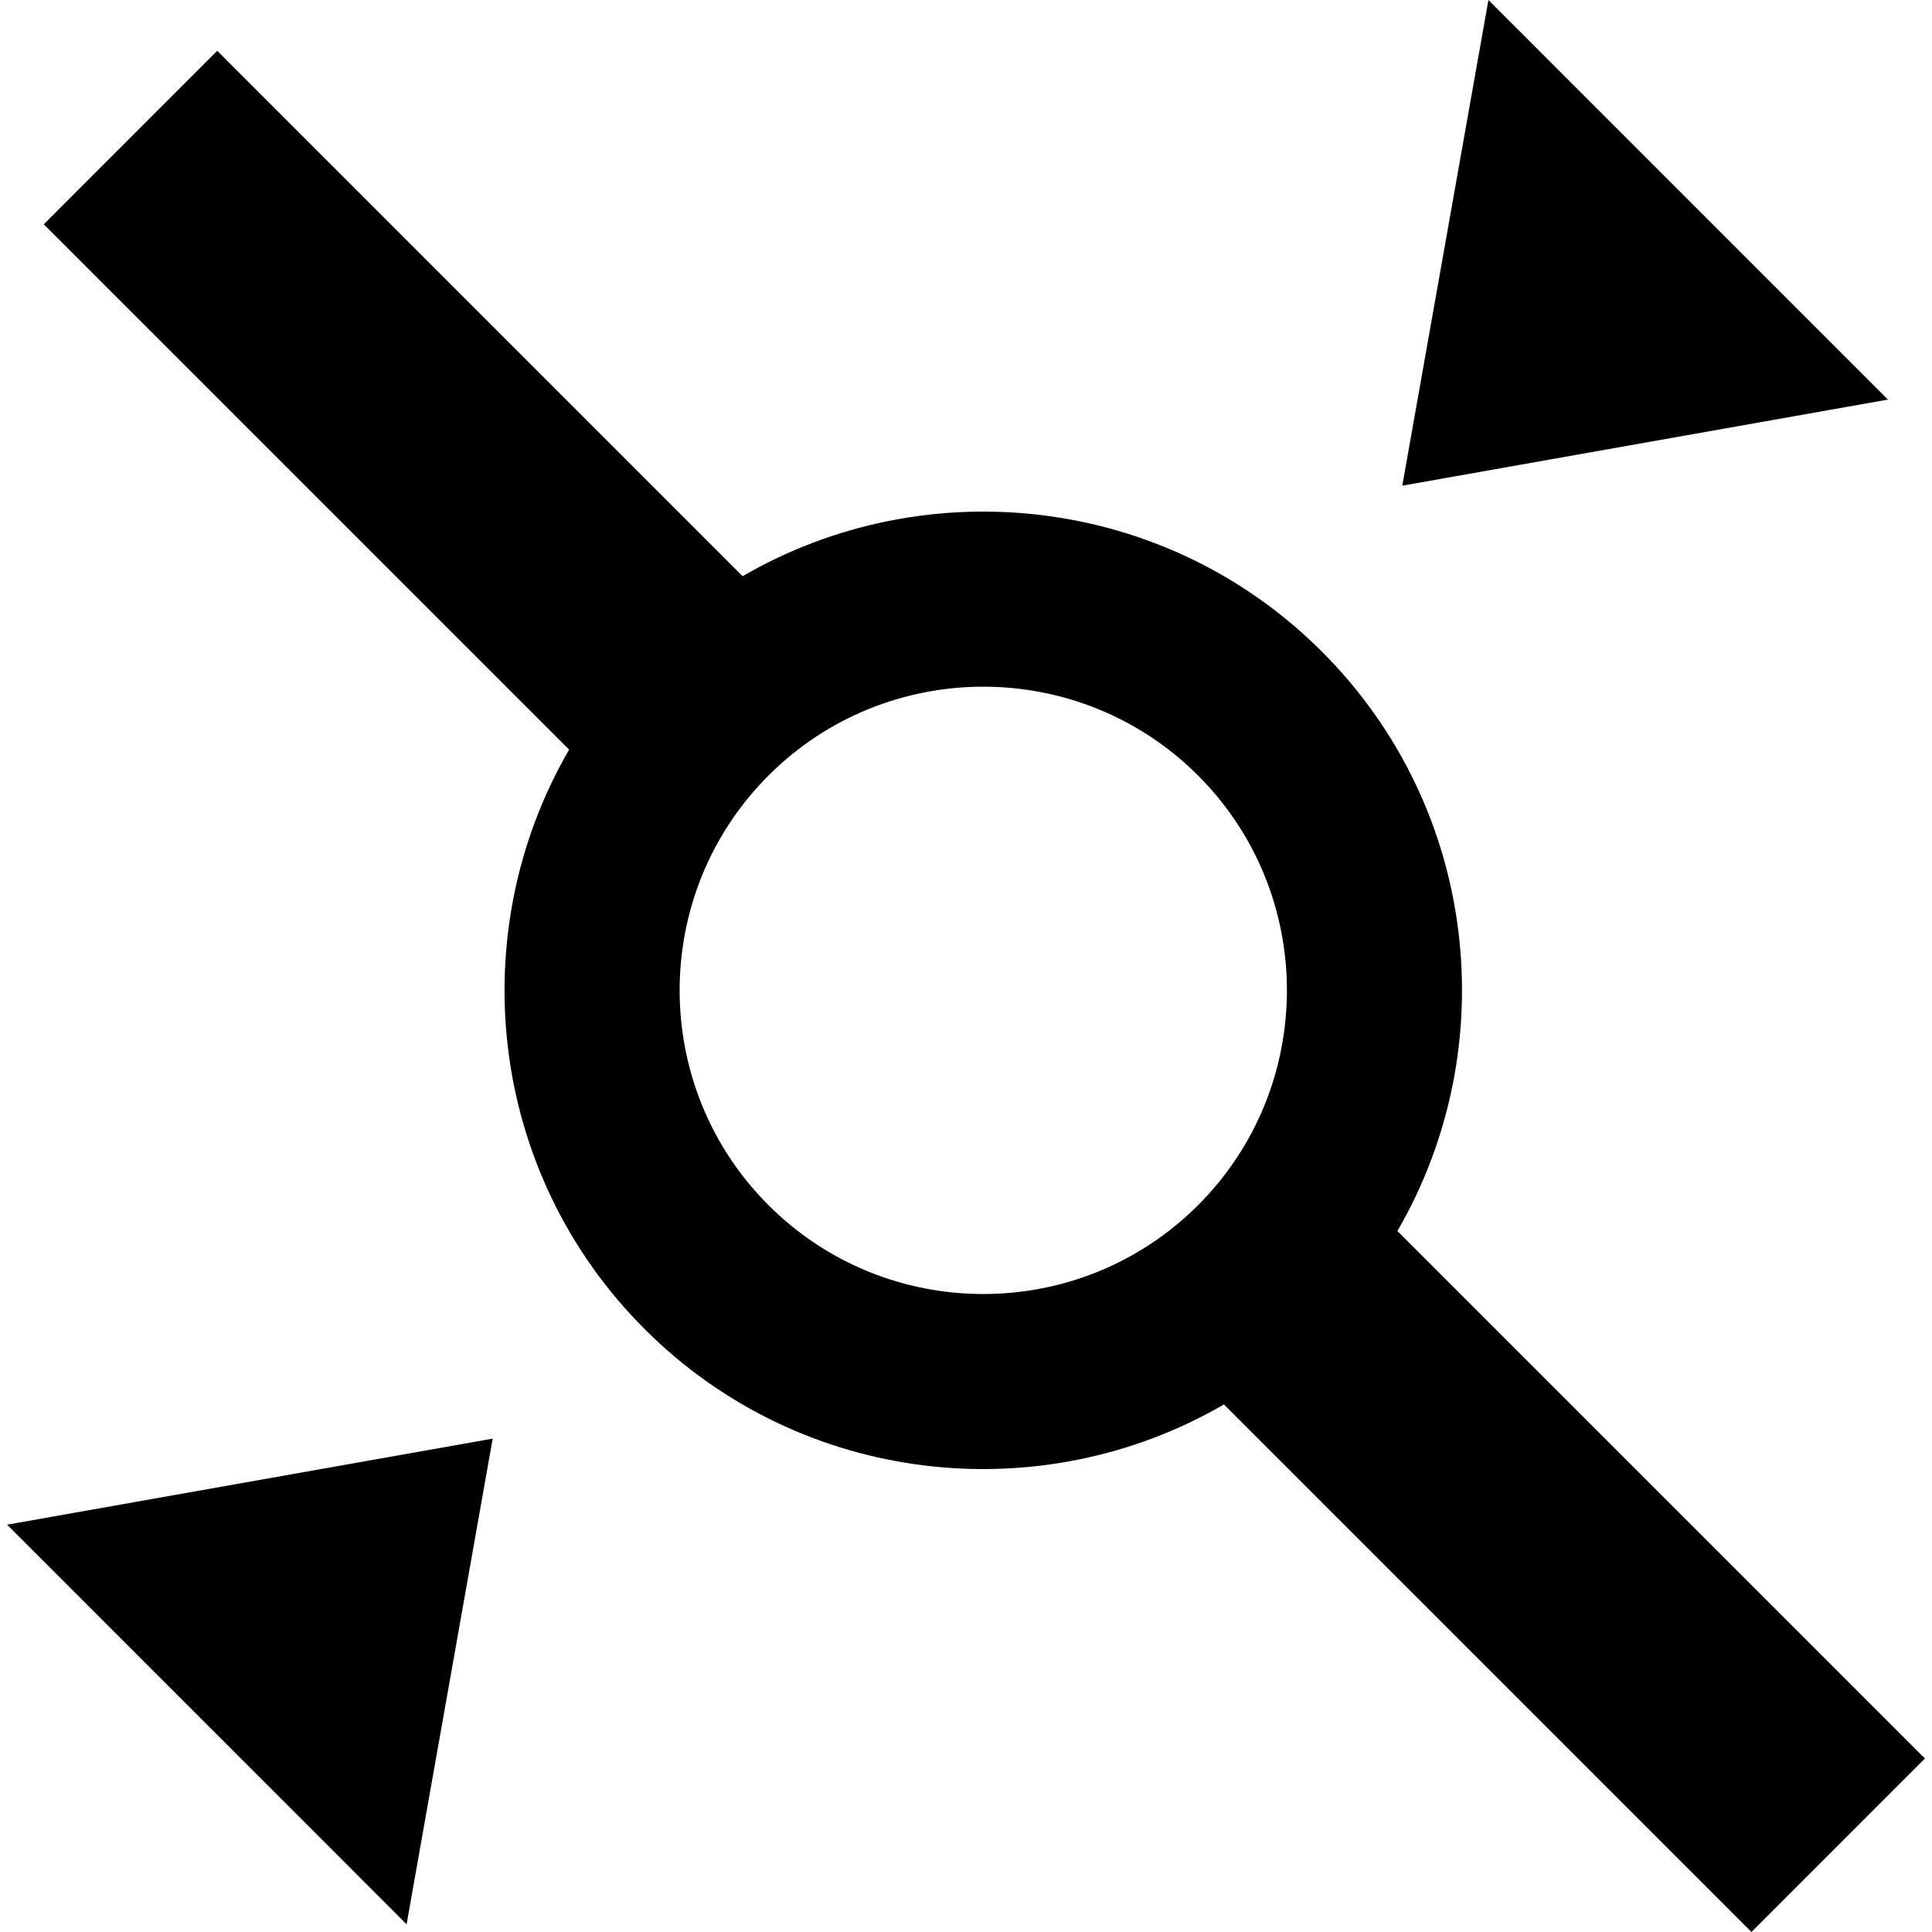
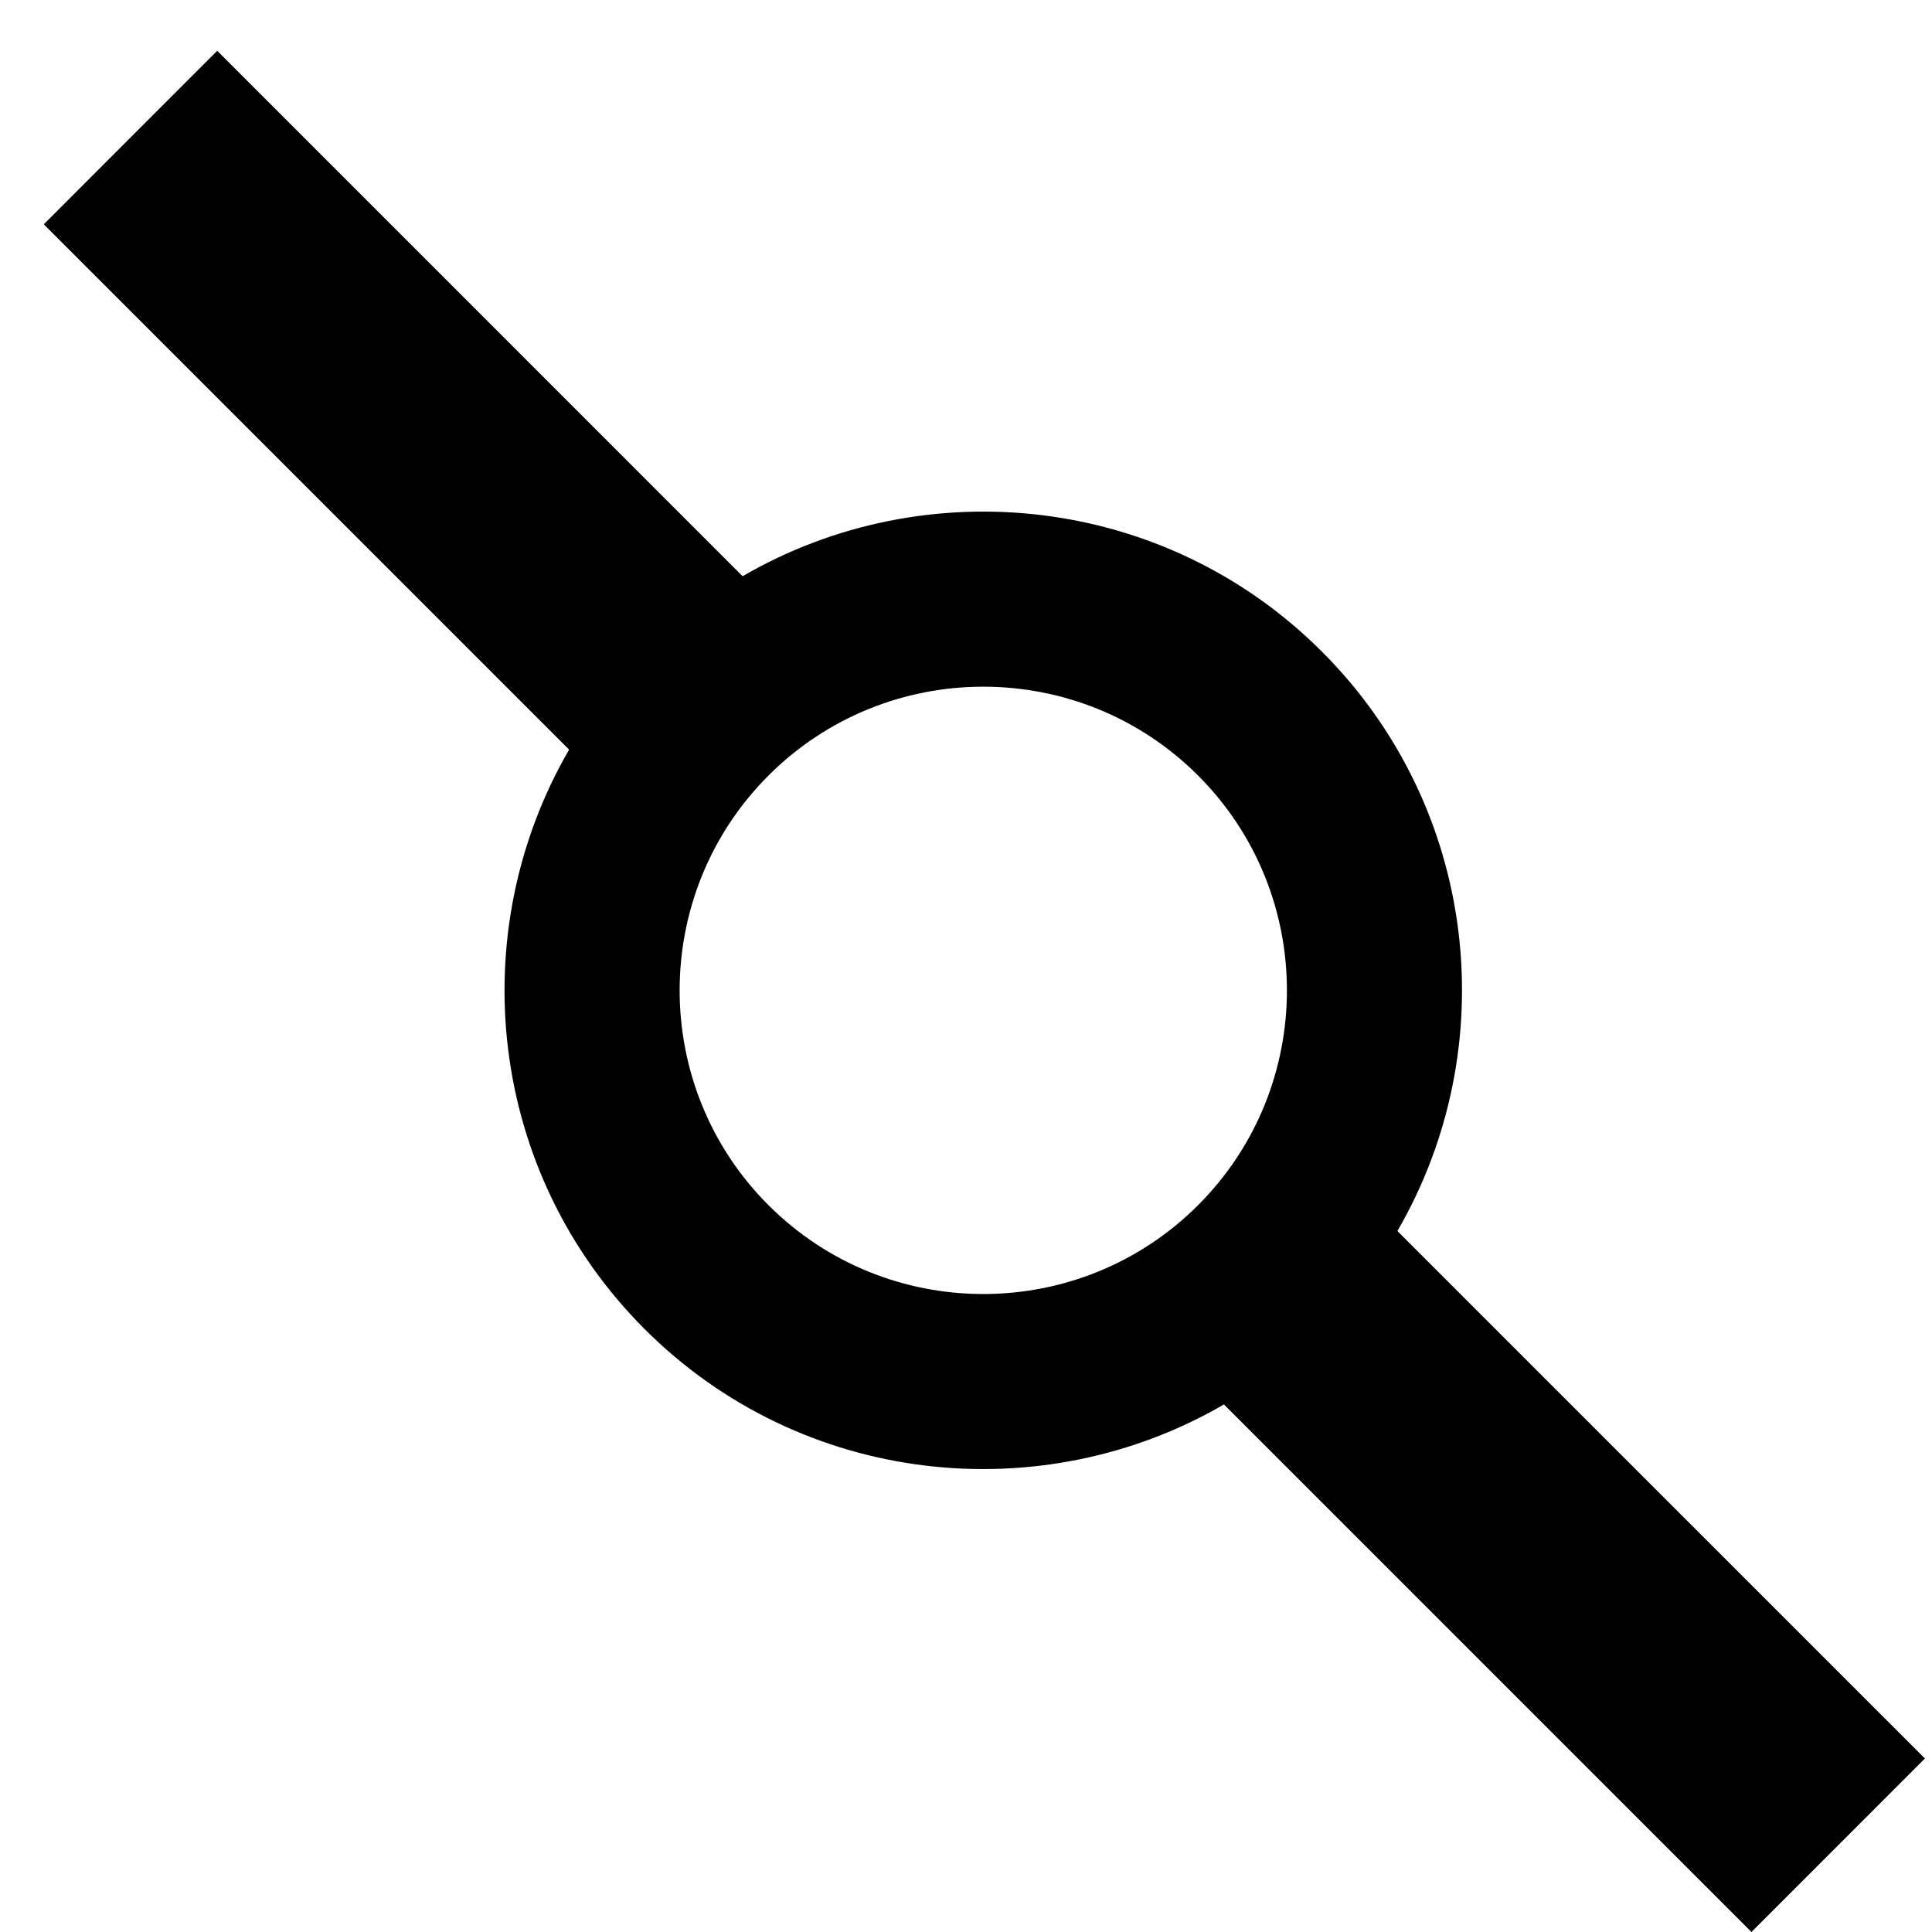
<svg xmlns="http://www.w3.org/2000/svg" version="1.1" id="Capa_1" x="0px" y="0px" width="94.07px" height="94.07px" viewBox="0 0 94.07 94.07" style="enable-background:new 0 0 94.07 94.07;" xml:space="preserve">
-   <g>
-     <g>
-       <path d="M68.04,59.938c5.184-8.924,3.963-20.574-3.674-28.209c-7.633-7.635-19.285-8.857-28.208-3.673L10.577,2.473l-8.445,8.448    L27.711,36.5c-5.183,8.925-3.962,20.577,3.673,28.21c7.637,7.638,19.287,8.857,28.211,3.673L85.28,94.07l8.445-8.448L68.04,59.938    z M58.335,58.68c-5.768,5.769-15.149,5.769-20.918,0c-5.768-5.768-5.766-15.151,0.001-20.919c5.767-5.768,15.15-5.768,20.917,0    C64.103,43.527,64.103,52.912,58.335,58.68z" />
-       <polygon points="19.797,93.694 23.989,70.047 0.345,74.238   " />
-       <polygon points="72.472,0 68.278,23.648 91.924,19.456   " />
-     </g>
-   </g>
-   <g>
- </g>
-   <g>
- </g>
-   <g>
- </g>
-   <g>
- </g>
-   <g>
- </g>
-   <g>
- </g>
-   <g>
- </g>
-   <g>
- </g>
-   <g>
- </g>
-   <g>
- </g>
-   <g>
- </g>
-   <g>
- </g>
-   <g>
- </g>
-   <g>
- </g>
-   <g>
- </g>
+   <path d="M68.04,59.938c5.184-8.924,3.963-20.574-3.674-28.209c-7.633-7.635-19.285-8.857-28.208-3.673L10.577,2.473l-8.445,8.448   L27.711,36.5c-5.183,8.925-3.962,20.577,3.673,28.21c7.637,7.638,19.287,8.857,28.211,3.673L85.28,94.07l8.445-8.448L68.04,59.938   z M58.335,58.68c-5.768,5.769-15.149,5.769-20.918,0c-5.768-5.768-5.766-15.151,0.001-20.919c5.767-5.768,15.15-5.768,20.917,0   C64.103,43.527,64.103,52.912,58.335,58.68z" />
</svg>
